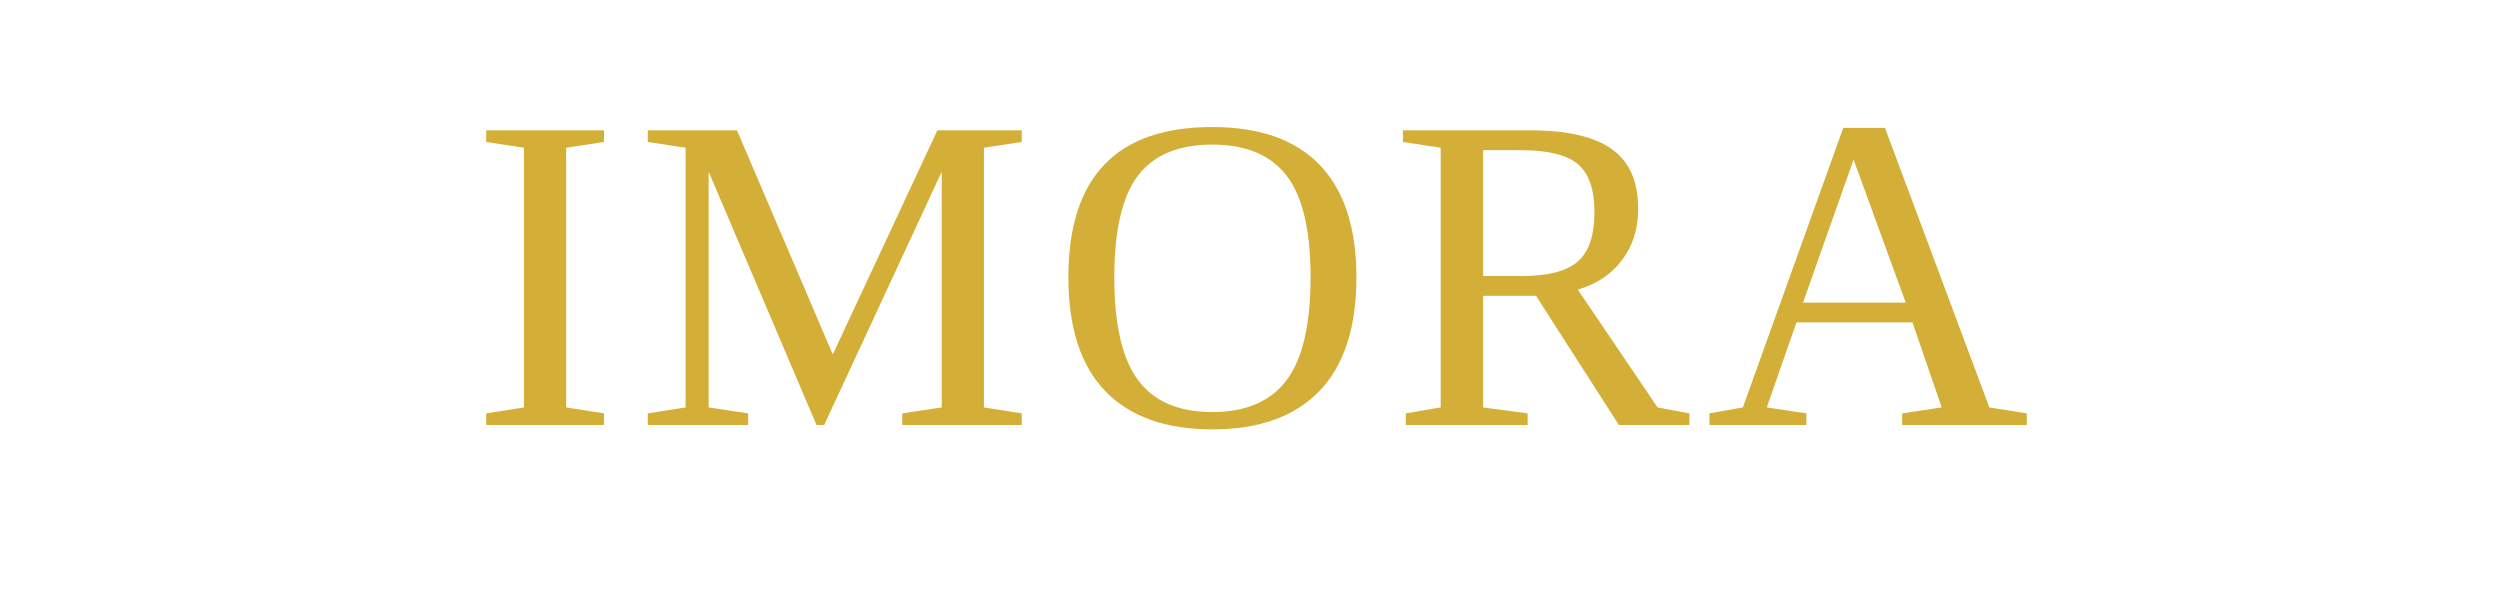
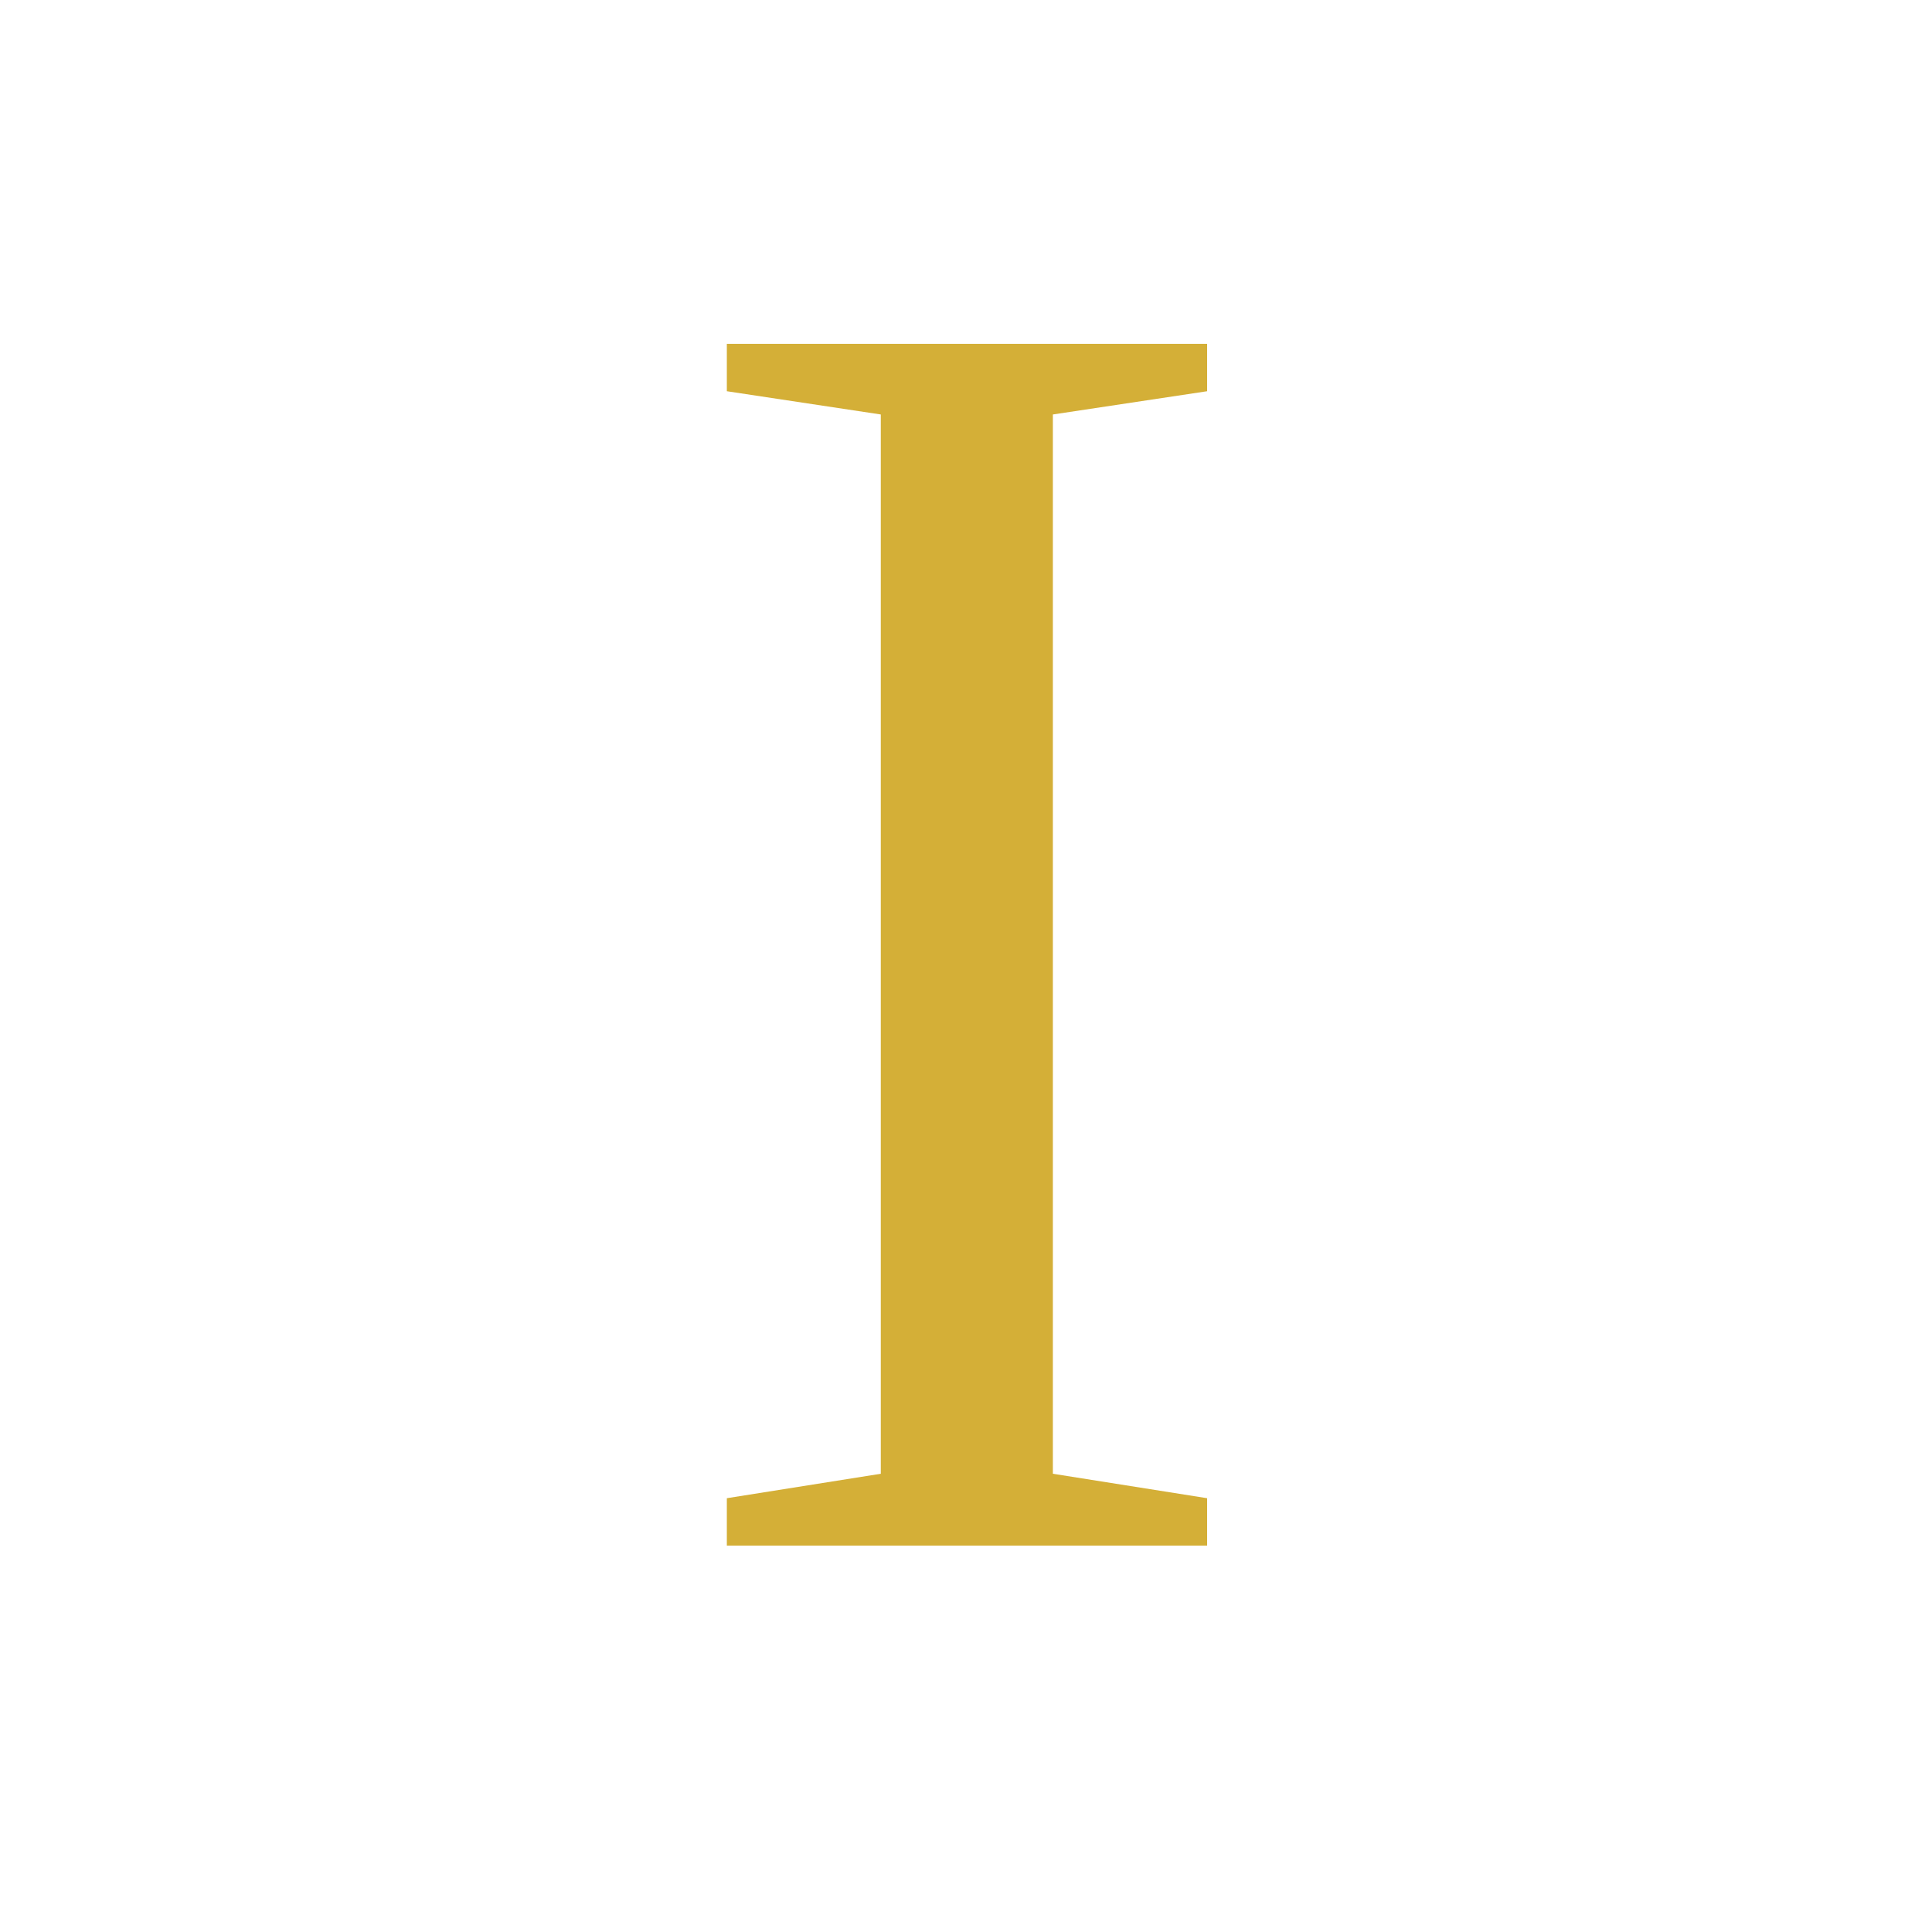
- <svg xmlns="http://www.w3.org/2000/svg" viewBox="0 0 500 120">
-   <text x="250" y="85" font-family="'Playfair Display', 'Times New Roman', serif" font-size="90" fill="#D4AF37" text-anchor="middle" font-weight="normal" letter-spacing="3">IMORA</text>
+ <svg xmlns="http://www.w3.org/2000/svg" viewBox="0 0 100 100">
+   <text x="50" y="80" font-family="'Playfair Display', 'Times New Roman', serif" font-size="95" fill="#D4AF37" text-anchor="middle" font-weight="normal">I</text>
</svg>
